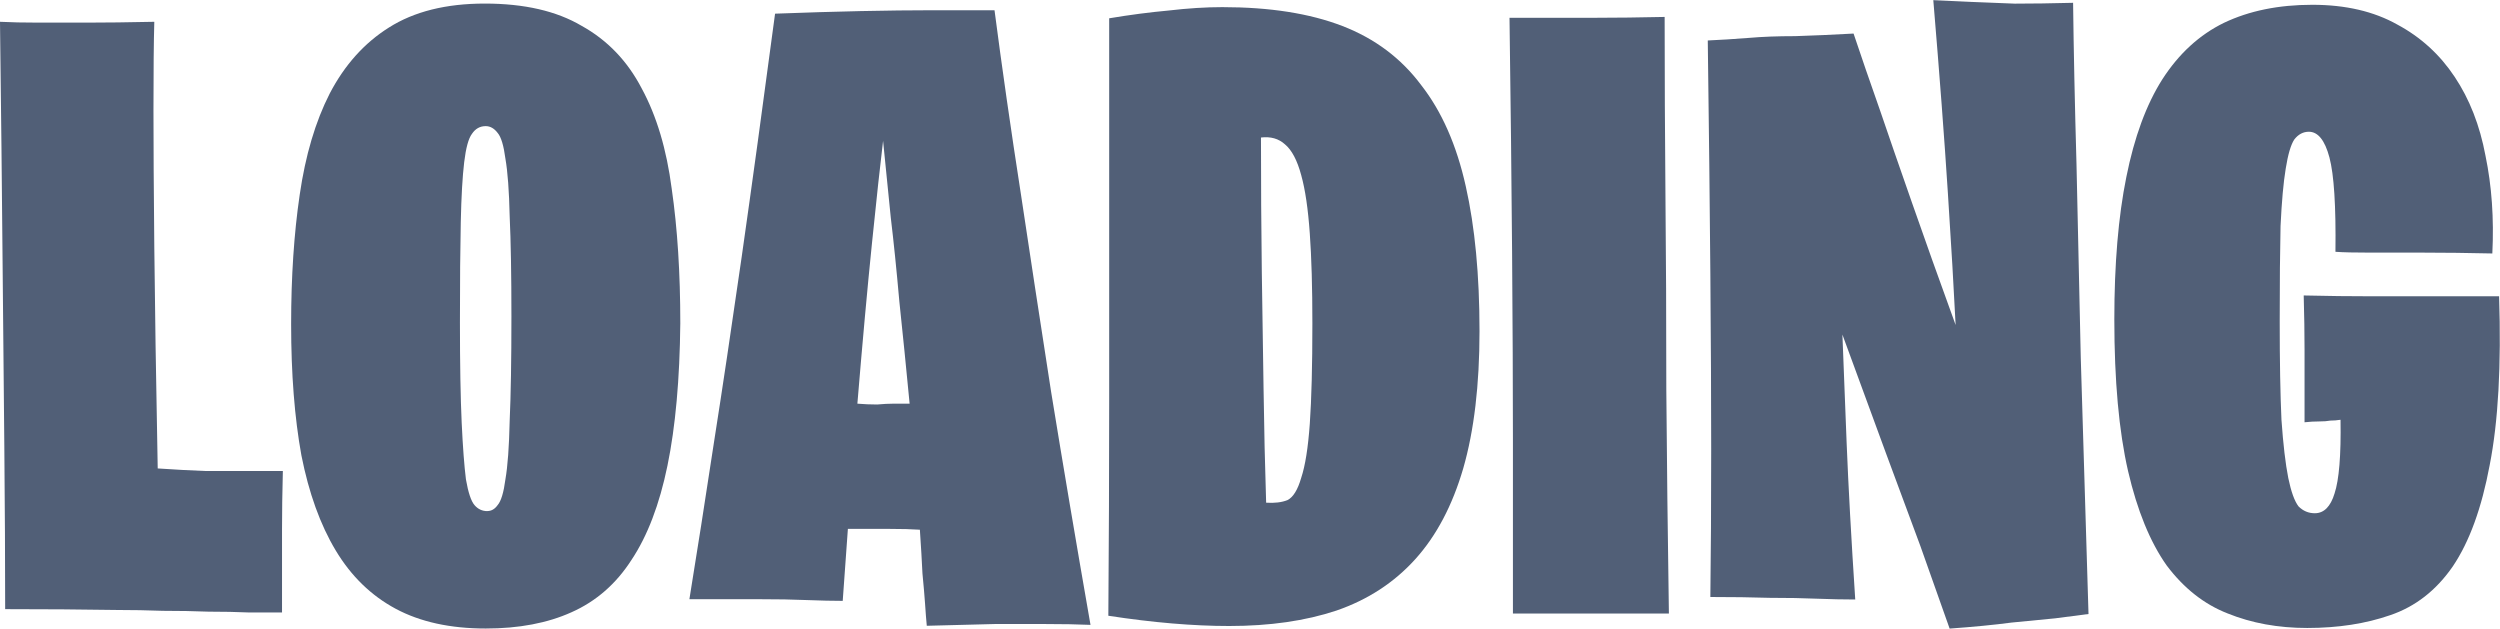
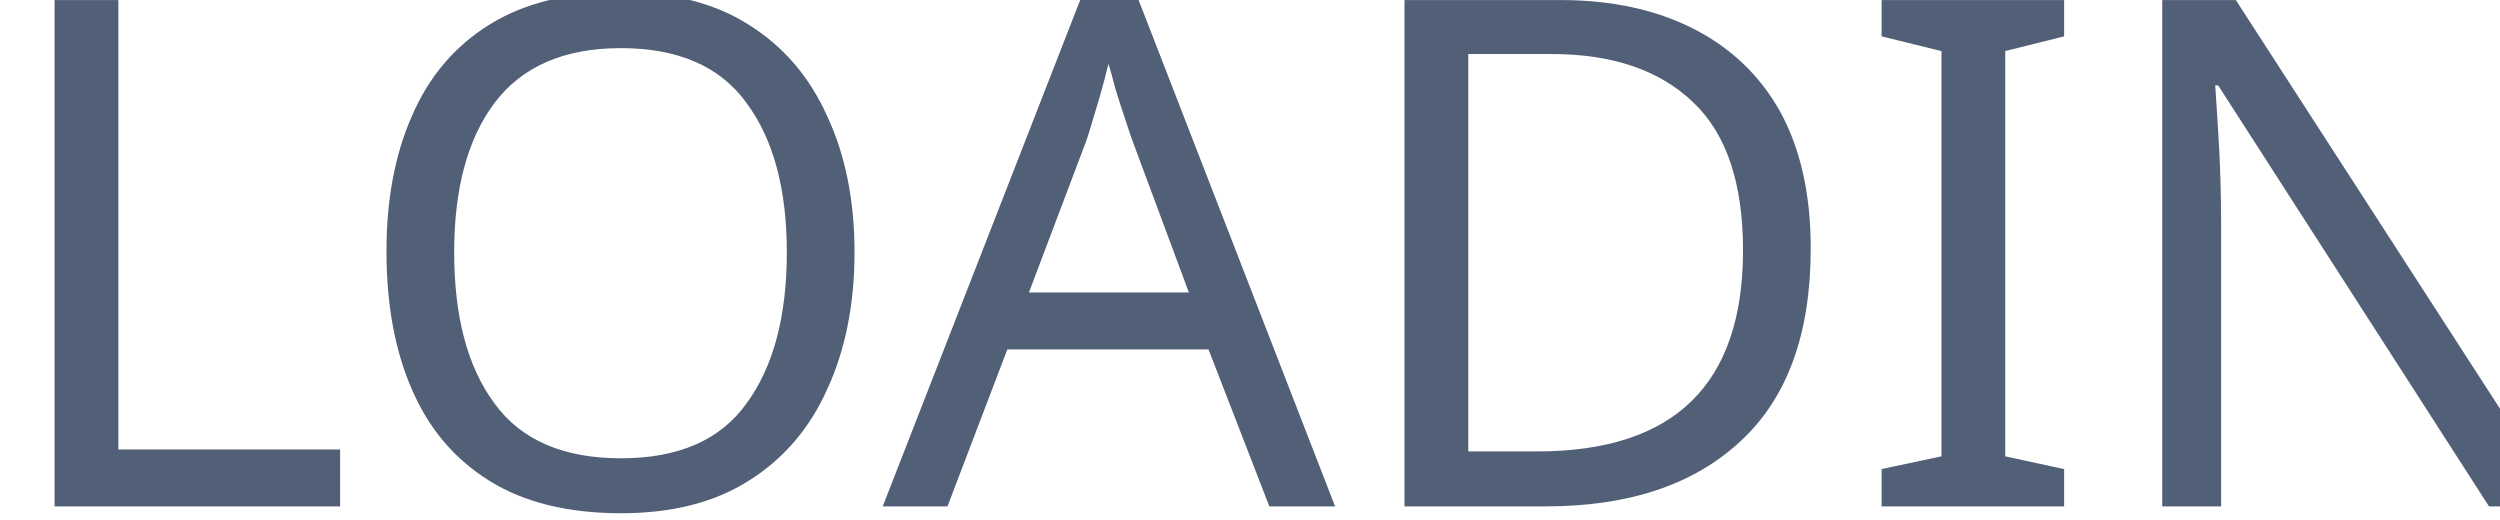
- <svg xmlns="http://www.w3.org/2000/svg" width="32.923mm" height="8.275mm" version="1.1" viewBox="0 0 32.923 8.275">
+ <svg xmlns="http://www.w3.org/2000/svg" width="39.81mm" height="8.275mm" version="1.1" viewBox="0 0 39.81 8.275">
  <g transform="translate(-40.291 -133.21)">
-     <g fill="#515f77" stroke-width=".265" aria-label="LOADING">
-       <path d="m40.359 141.23q0-0.937-0.011-2.134-0.011-1.027-0.023-2.438t-0.034-3.161q0.214 0.011 0.508 0.011 0.26 0 0.632 0t0.892-0.011q-0.011 0.384-0.011 1.163 0 0.666 0.011 1.806 0.011 1.129 0.045 2.913 0.339 0.023 0.632 0.034 0.305 0 0.531 0h0.485q-0.011 0.429-0.011 0.768t0 0.587v0.508q-0.169 0-0.429 0-0.248-0.011-0.542-0.011-0.282-0.011-0.598-0.011-0.305-0.011-0.598-0.011-0.7-0.011-1.479-0.011z" />
-       <path d="m46.71 139.94q0.079 0 0.135-0.079 0.068-0.079 0.102-0.339 0.045-0.26 0.056-0.768 0.023-0.508 0.023-1.377 0-0.824-0.023-1.321-0.011-0.497-0.056-0.756-0.034-0.26-0.102-0.339-0.068-0.09-0.158-0.09-0.113 0-0.181 0.102-0.068 0.09-0.102 0.373-0.034 0.282-0.045 0.79-0.011 0.508-0.011 1.321 0 0.824 0.023 1.321 0.023 0.485 0.056 0.745 0.045 0.26 0.113 0.339 0.068 0.079 0.169 0.079zm-0.023 1.547q-0.7 0-1.185-0.26-0.485-0.26-0.79-0.768t-0.452-1.253q-0.135-0.745-0.135-1.727 0-0.937 0.113-1.705 0.113-0.779 0.395-1.332 0.294-0.564 0.779-0.869 0.497-0.316 1.264-0.316 0.779 0 1.276 0.294 0.508 0.282 0.79 0.824 0.294 0.542 0.395 1.321 0.113 0.779 0.113 1.772-0.011 1.106-0.169 1.874-0.158 0.768-0.474 1.242-0.305 0.474-0.79 0.689-0.474 0.214-1.129 0.214z" />
-       <path d="m51.921 135.06q-0.056 0.463-0.147 1.355-0.09 0.881-0.192 2.111 0.135 0.011 0.26 0.011 0.124-0.011 0.214-0.011h0.214q-0.068-0.711-0.135-1.343-0.056-0.632-0.113-1.106-0.056-0.553-0.102-1.016zm-2.551 6.04q0.147-0.903 0.327-2.088 0.158-1.005 0.361-2.416 0.203-1.422 0.44-3.206 0.61-0.023 1.129-0.034 0.531-0.011 0.926-0.011h0.835q0.147 1.129 0.35 2.438 0.169 1.129 0.395 2.585 0.237 1.456 0.519 3.071-0.26-0.011-0.587-0.011-0.282 0-0.677 0-0.395 0.011-0.892 0.023-0.011-0.113-0.023-0.294-0.011-0.158-0.034-0.395-0.011-0.237-0.034-0.576-0.158-0.011-0.406-0.011-0.248 0-0.542 0l-0.068 0.948q-0.192 0-0.485-0.011-0.248-0.011-0.632-0.011-0.373 0-0.903 0z" />
-       <path d="m54.887 141.32q0.011-1.445 0.011-2.845t0-2.529v-2.495q0.406-0.068 0.779-0.102 0.384-0.045 0.711-0.045 0.937 0 1.58 0.248 0.643 0.248 1.039 0.779 0.406 0.519 0.587 1.332 0.181 0.802 0.181 1.908 0 1.061-0.214 1.806-0.214 0.734-0.632 1.197-0.418 0.463-1.039 0.677-0.61 0.203-1.411 0.203-0.711 0-1.592-0.135zm2.077-1.49q0.169 0.011 0.282-0.034 0.113-0.057 0.181-0.294 0.079-0.237 0.113-0.711 0.034-0.485 0.034-1.321 0-0.711-0.034-1.185-0.034-0.485-0.113-0.768-0.079-0.294-0.214-0.406-0.124-0.113-0.316-0.09 0 0.903 0.011 1.772 0.011 0.858 0.023 1.535 0.011 0.79 0.034 1.501z" />
-       <path d="m60.215 141.29v-2.28q0-1.061-0.011-2.484t-0.034-3.082h0.519q0.26 0 0.632 0 0.384 0 0.892-0.011 0 1.118 0.011 2.405 0.011 1.095 0.011 2.506 0.011 1.411 0.034 2.946h-0.508z" />
-       <path d="m62.815 141.07q0.011-0.835 0.011-1.953 0-0.96-0.011-2.303-0.011-1.355-0.034-3.071 0.248-0.011 0.542-0.034 0.26-0.023 0.61-0.023 0.35-0.011 0.768-0.034 0.147 0.44 0.35 1.016 0.169 0.497 0.418 1.208 0.248 0.711 0.576 1.614-0.034-0.689-0.102-1.738-0.068-1.061-0.192-2.54 0.214 0.011 0.497 0.023 0.237 0.011 0.576 0.023 0.339 0 0.768-0.011 0.011 0.926 0.045 2.134 0.023 1.05 0.056 2.54 0.045 1.479 0.102 3.375-0.181 0.023-0.44 0.057-0.226 0.023-0.576 0.056-0.339 0.045-0.813 0.079-0.169-0.474-0.384-1.084-0.192-0.519-0.452-1.219-0.26-0.711-0.576-1.569 0.023 0.587 0.056 1.434 0.034 0.847 0.113 2.055-0.226 0-0.519-0.011-0.248-0.011-0.61-0.011-0.35-0.011-0.779-0.011z" />
-       <path d="m70.676 141.48q-0.576 0-1.05-0.192-0.463-0.181-0.802-0.632-0.327-0.463-0.508-1.242-0.181-0.79-0.181-1.998 0-1.095 0.158-1.874 0.158-0.79 0.474-1.287 0.327-0.508 0.813-0.745 0.497-0.237 1.163-0.237 0.655 0 1.118 0.26 0.463 0.248 0.756 0.689 0.294 0.44 0.406 1.039 0.124 0.598 0.09 1.287-0.485-0.011-0.892-0.011-0.361 0-0.7 0-0.327 0-0.474-0.011 0.011-0.903-0.079-1.242-0.09-0.339-0.271-0.339-0.113 0-0.192 0.102-0.068 0.102-0.113 0.384-0.045 0.271-0.068 0.756-0.011 0.485-0.011 1.253 0 0.802 0.023 1.298 0.034 0.485 0.09 0.768 0.056 0.271 0.135 0.373 0.09 0.09 0.214 0.09 0.181 0 0.26-0.26 0.09-0.271 0.079-0.971-0.068 0.011-0.135 0.011-0.056 0.011-0.147 0.011-0.09 0-0.192 0.011v-0.44q0-0.214 0-0.519 0-0.316-0.011-0.711 0.463 0.011 0.914 0.011h1.659q0.045 1.366-0.124 2.224-0.158 0.847-0.485 1.332-0.327 0.474-0.824 0.643-0.485 0.169-1.095 0.169z" />
-     </g>
+     <text x="40.065" y="141.274" fill="#000000" font-family="'Burbank Big Condensed'" font-size="8.467px" letter-spacing="0px" stroke-width=".265" word-spacing="0px" style="line-height:1.25" xml:space="preserve">
+       <tspan x="40.065" y="141.274" fill="#515f77" font-size="11.289px" stroke-width=".265">LOADING...</tspan>
+     </text>
  </g>
</svg>
